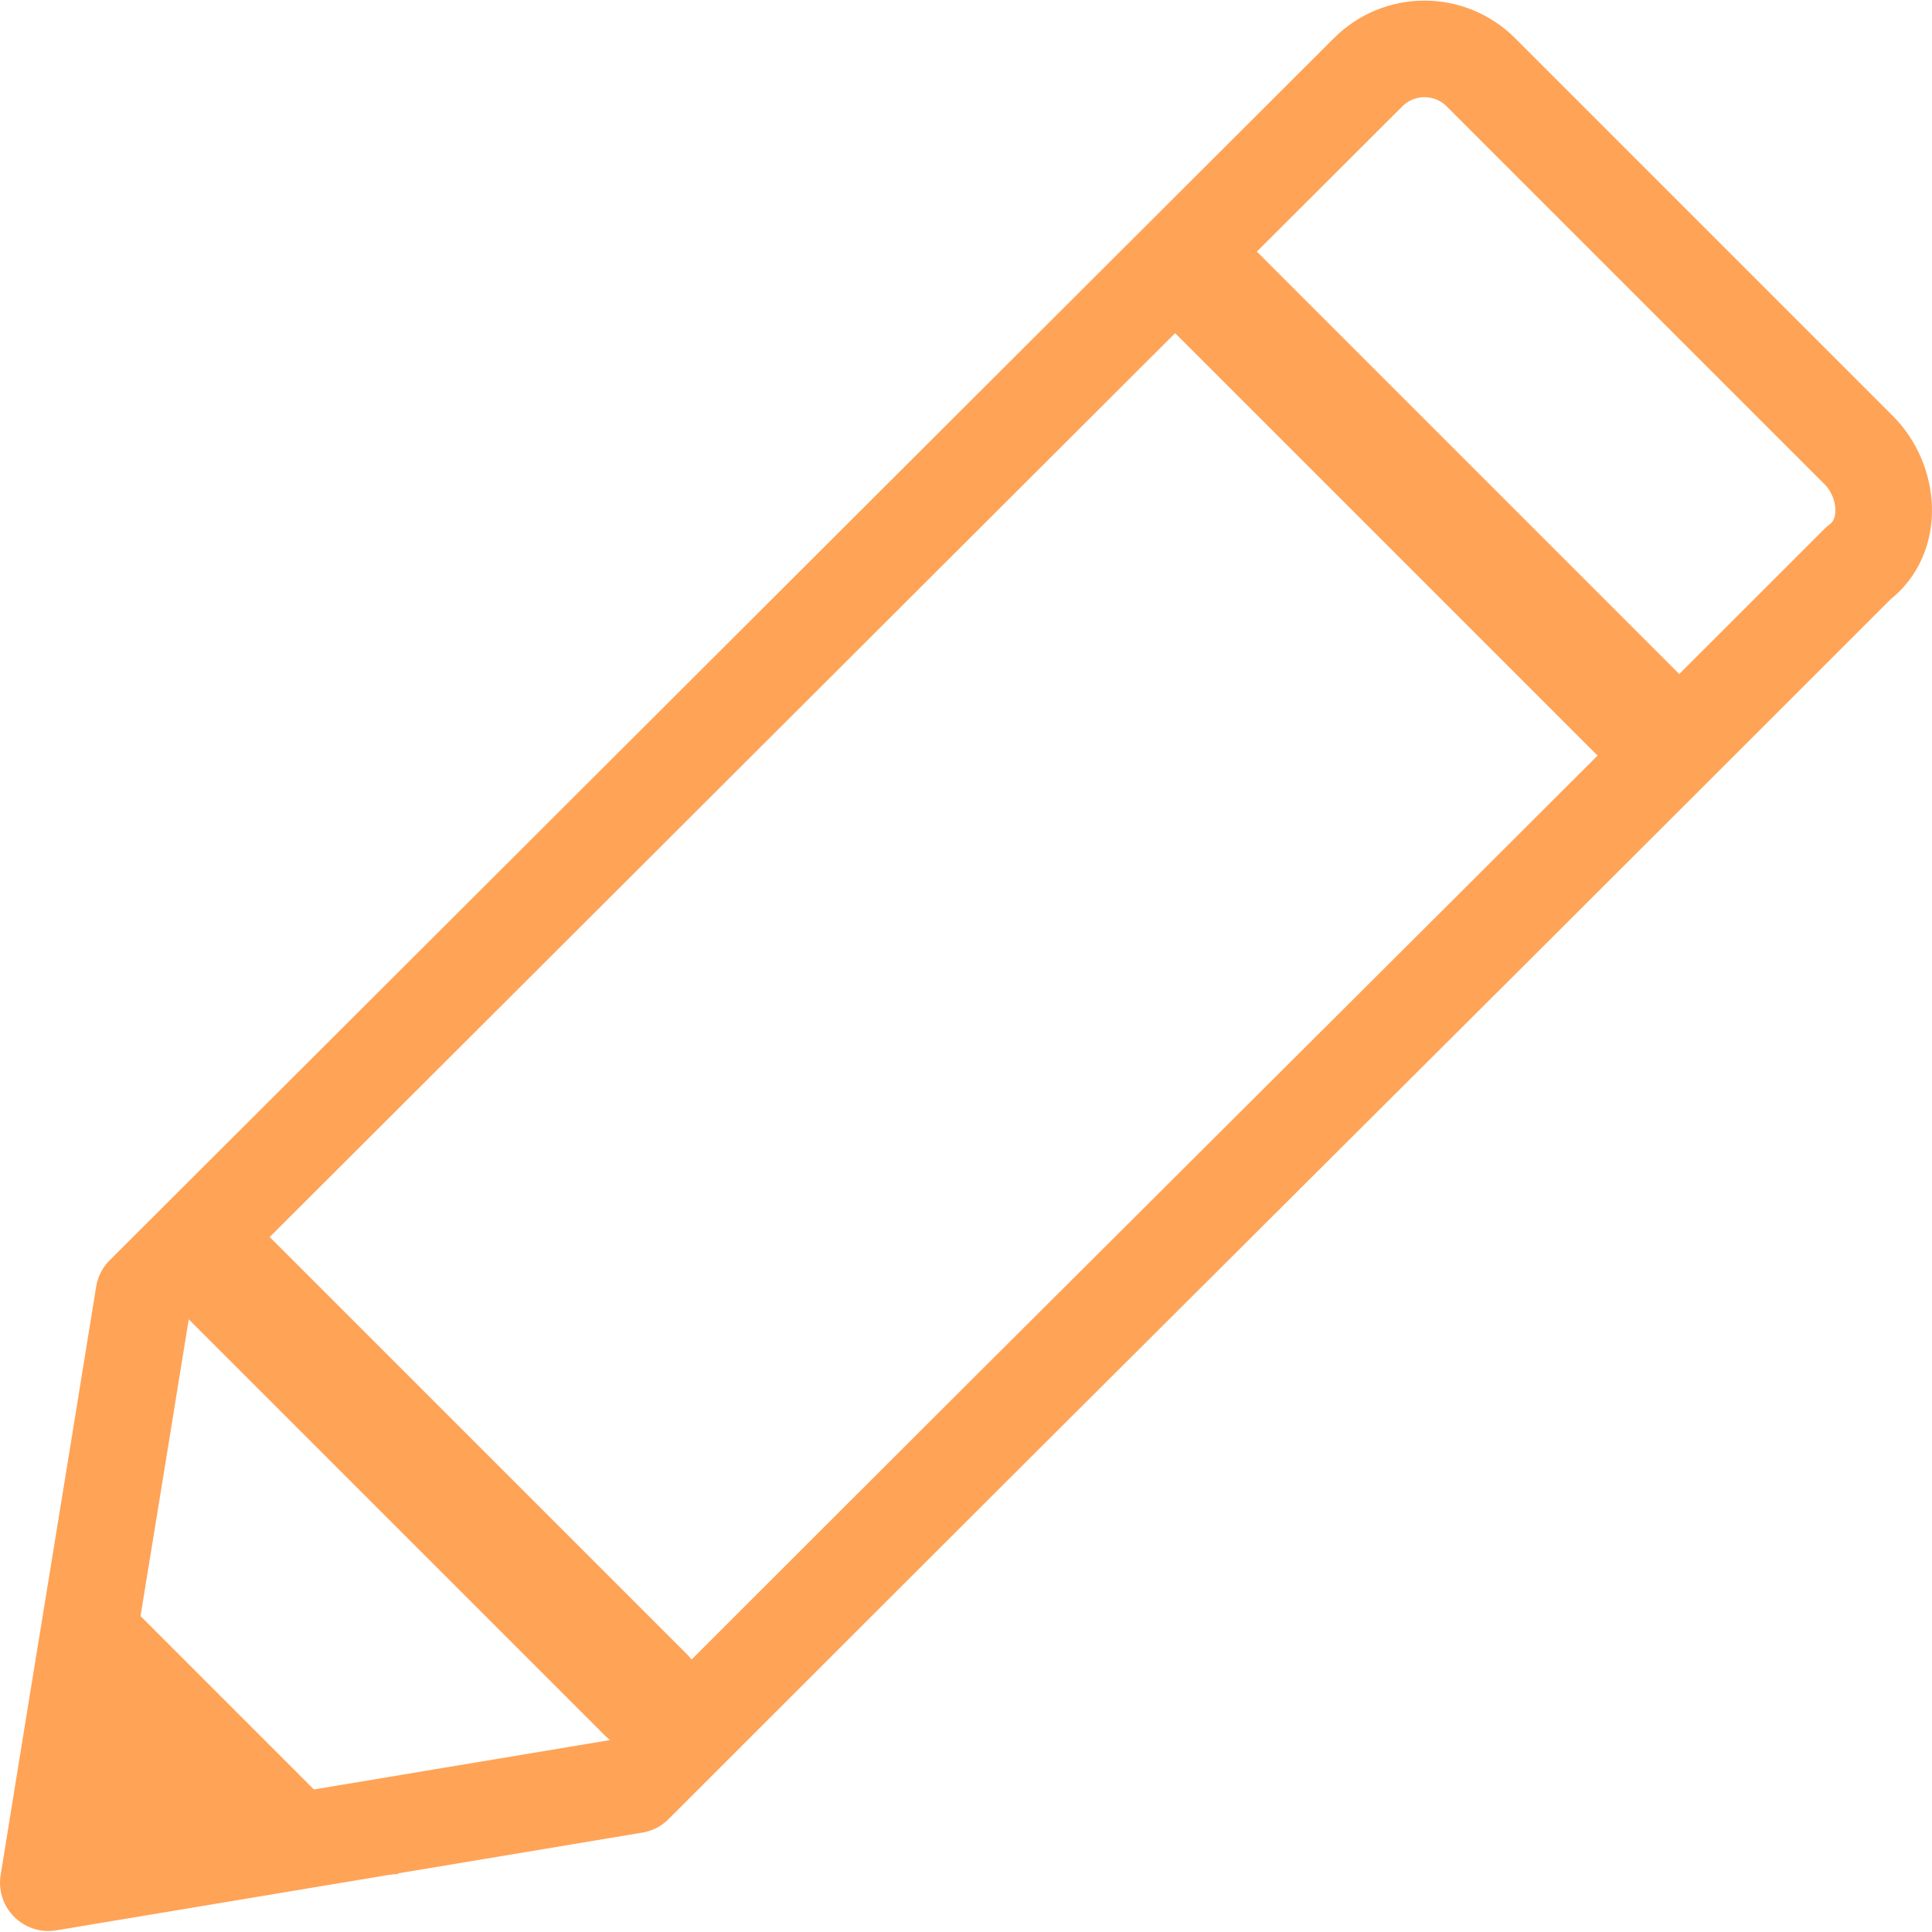
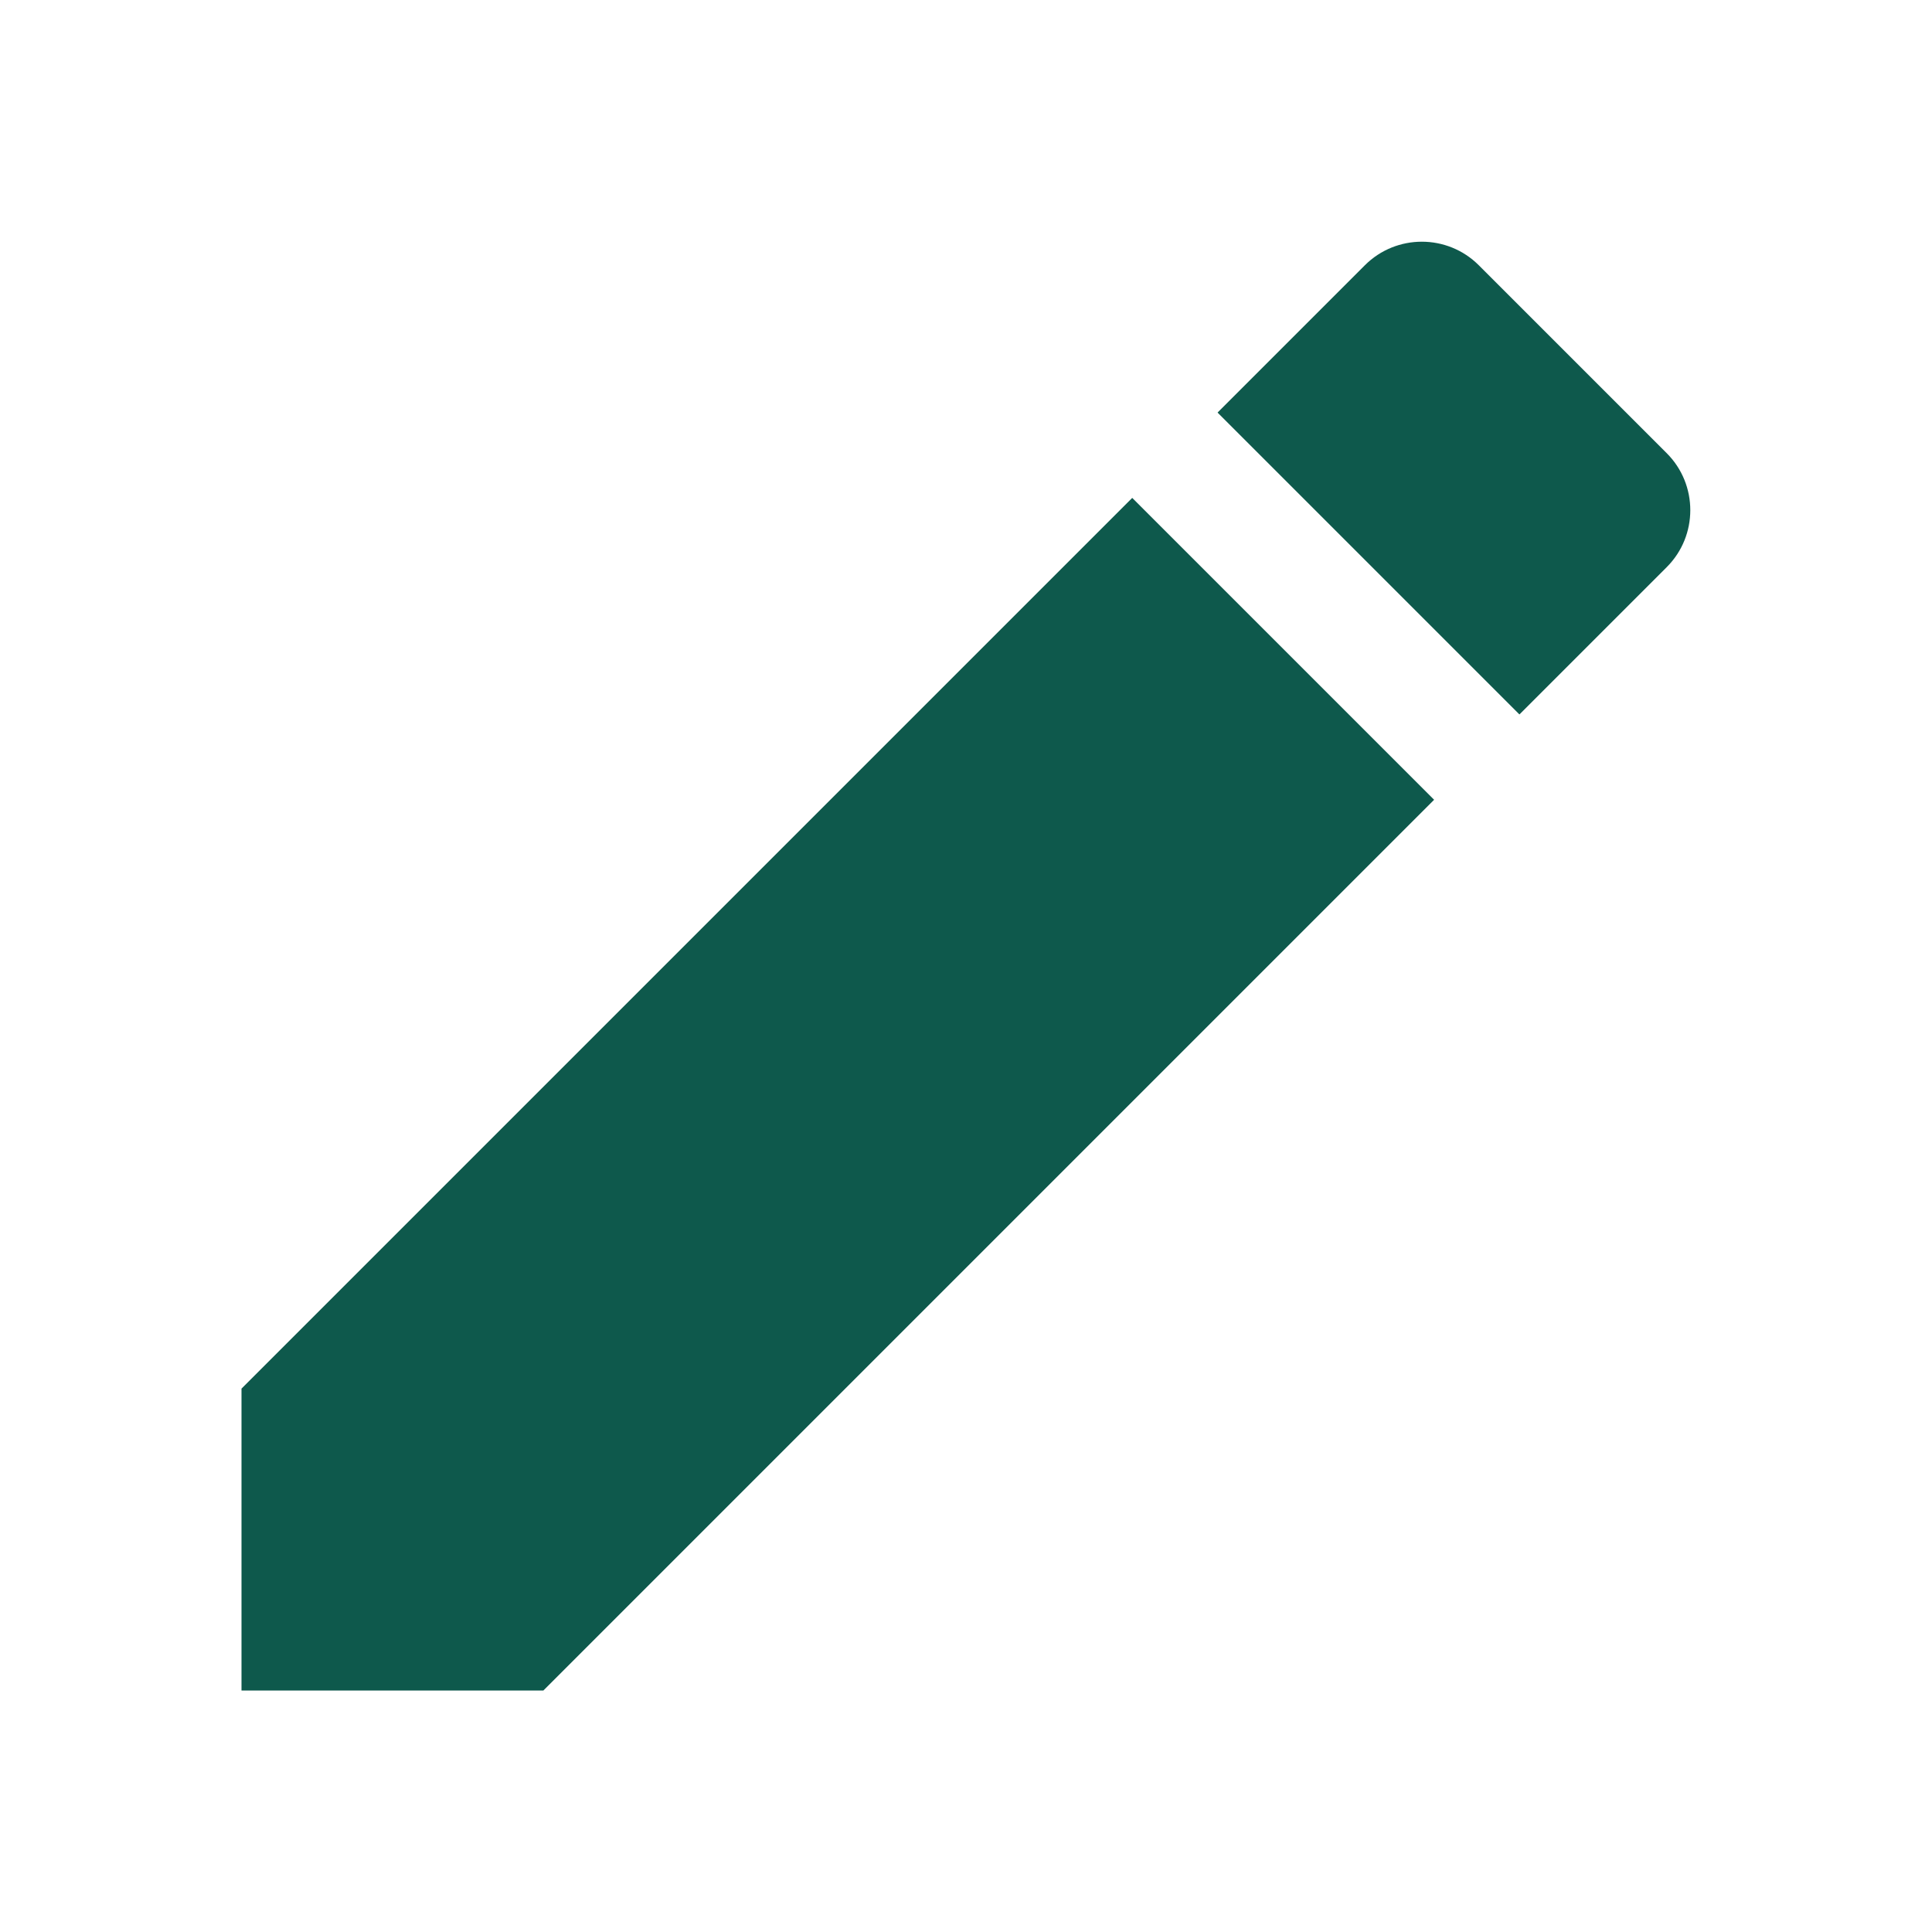
- <svg xmlns="http://www.w3.org/2000/svg" viewBox="0 0 185.208 185.208">
-   <g transform="translate(351.08 1104.892)">
-     <path d="M-172.905-1050.923c3.398-2.537 2.999-7.828 0-10.827l-36.204-36.205c-3-2.999-7.829-2.999-10.828 0l-58.717 58.615-58.638 58.536c-3.025 18.772-6.13 37.622-9.156 56.394l56.181-9.368c30.373-30.373 44.725-44.671 59.212-59.103 14.486-14.432 28.733-28.625 58.15-58.042z" opacity="1" fill="none" fill-opacity="1" fill-rule="nonzero" stroke="#ffa357" stroke-width="9.26" stroke-linecap="round" stroke-linejoin="round" stroke-miterlimit="6.2" stroke-dasharray="none" stroke-dashoffset="0" stroke-opacity="1" paint-order="normal" class="stroke-000000" />
-     <rect height="67.307" ry="5.082" transform="rotate(135)" width="11.067" x="-601.165" y="865.359" opacity="1" fill="#ffa357" fill-opacity="1" fill-rule="nonzero" stroke="none" stroke-width="9.26" stroke-linecap="round" stroke-linejoin="round" stroke-miterlimit="6.2" stroke-dasharray="none" stroke-dashoffset="0" stroke-opacity="1" paint-order="normal" class="fill-000000" />
-     <path d="m-312.874-925.234-32.299-32.298-1.275 33.122z" fill="#ffa357" stroke="none" stroke-width=".265px" stroke-linecap="butt" stroke-linejoin="miter" stroke-opacity="1" class="fill-000000" />
-     <rect height="67.307" ry="5.082" transform="rotate(135)" width="11.067" x="-467.454" y="865.783" opacity="1" fill="#ffa357" fill-opacity="1" fill-rule="nonzero" stroke="none" stroke-width="9.26" stroke-linecap="round" stroke-linejoin="round" stroke-miterlimit="6.2" stroke-dasharray="none" stroke-dashoffset="0" stroke-opacity="1" paint-order="normal" class="fill-000000" />
-   </g>
-   <g transform="translate(221.447 -535.307)">
-     <ellipse cx="-352.555" cy="-1716.312" rx="5.334" ry="5.342" opacity="1" fill="#ffa357" fill-opacity="1" fill-rule="nonzero" stroke="none" stroke-width="9.26" stroke-linecap="round" stroke-linejoin="round" stroke-miterlimit="4" stroke-dasharray="none" stroke-dashoffset="0" stroke-opacity="1" paint-order="normal" class="fill-000000" />
-     <path d="M-352.555-1698.49v37.859" fill="none" stroke="#ffa357" stroke-width="9.26" stroke-linecap="round" stroke-linejoin="round" stroke-miterlimit="4" stroke-dasharray="none" stroke-opacity="1" class="stroke-000000" />
-     <path d="M-436.722-1743.288a3.806 3.806 0 0 0-3.807 3.822v103.568a3.807 3.807 0 0 0 3.807 3.823h23.24v36.286l71.375-36.286h73.718a3.807 3.807 0 0 0 3.808-3.823v-103.568a3.807 3.807 0 0 0-3.808-3.822z" opacity="1" fill="none" fill-opacity="1" fill-rule="nonzero" stroke="#ffa357" stroke-width="9.26" stroke-linecap="round" stroke-linejoin="round" stroke-miterlimit="6.2" stroke-dasharray="none" stroke-dashoffset="0" stroke-opacity="1" paint-order="normal" class="stroke-000000" />
-   </g>
-   <path d="M-1849.964-304.31h41.123l69.633-108.803h65.031M-1674.177-413.113l-39.659-19.993M-1674.177-413.113l-39.659 19.993M-1674.177-304.31l-39.659-19.993M-1674.177-304.31l-39.659 19.993" transform="translate(800.598 -640.885)" fill="none" stroke="#ffa357" stroke-width="9.26" stroke-linecap="round" stroke-linejoin="round" stroke-miterlimit="4" stroke-dasharray="none" stroke-opacity="1" class="stroke-000000" />
-   <path d="M-1850.01-413.105h41.122l69.633 108.803h65.031" transform="translate(800.598 -640.885)" fill="none" stroke="#ffa357" stroke-width="9.26" stroke-linecap="round" stroke-linejoin="round" stroke-miterlimit="4" stroke-dasharray="none" stroke-opacity="1" class="stroke-000000" />
-   <path d="M-867.121-414.187h104.674a6.063 6.063 0 0 1 6.088 6.065v144.094a6.063 6.063 0 0 1-6.088 6.064h-104.674a6.063 6.063 0 0 1-6.088-6.064v-144.094a6.063 6.063 0 0 1 6.088-6.065z" transform="translate(-152.686 -1062.231)" opacity="1" fill="none" fill-opacity="1" fill-rule="nonzero" stroke="#ffa357" stroke-width="9.26" stroke-linecap="round" stroke-linejoin="round" stroke-miterlimit="6.2" stroke-dasharray="none" stroke-dashoffset="0" stroke-opacity="1" paint-order="normal" class="stroke-000000" />
-   <path d="M-872.764-428.604h116.317M-847.834-394.01v115.87M-814.784-394.01v115.87M-781.734-394.01v115.87M-831.685-433.911h34.16" transform="translate(-152.686 -1062.231)" fill="none" stroke="#ffa357" stroke-width="9.26" stroke-linecap="round" stroke-linejoin="round" stroke-miterlimit="4" stroke-dasharray="none" stroke-opacity="1" class="stroke-000000" />
-   <path d="M-508.094-666.261v50.635c0 1.263-.843 2.28-1.89 2.28h-172.174c-1.047 0-1.89-1.017-1.89-2.28v-50.635" transform="translate(-1598.046 -706.143)" opacity="1" fill="none" fill-opacity="1" fill-rule="nonzero" stroke="#ffa357" stroke-width="9.26" stroke-linecap="round" stroke-linejoin="round" stroke-miterlimit="6.2" stroke-dasharray="none" stroke-dashoffset="0" stroke-opacity="1" paint-order="normal" class="stroke-000000" />
-   <path d="M-155.801-47.138v-150.835M-155.801-197.973l-43.482 44.424M-155.801-197.973l43.481 44.424" transform="matrix(1 0 0 -1 -2038.315 -1543.921)" fill="none" stroke="#ffa357" stroke-width="9.26" stroke-linecap="round" stroke-linejoin="round" stroke-miterlimit="4" stroke-dasharray="none" stroke-opacity="1" class="stroke-000000" />
-   <path d="M-190.138-620.904v-175.781M-154.995-620.804h-70.287M-154.995-796.785h-70.286" transform="translate(-1608.223 -699.374)" fill="none" stroke="#ffa357" stroke-width="9.26" stroke-linecap="round" stroke-linejoin="round" stroke-miterlimit="4" stroke-dasharray="none" stroke-opacity="1" class="stroke-000000" />
-   <path d="M-1004.936-1676.12h175.823M-1004.936-1735.305h175.823M-1004.936-1616.934h175.823" transform="translate(394.573 -528.726)" fill="none" stroke="#ffa357" stroke-width="9.26" stroke-linecap="round" stroke-linejoin="round" stroke-miterlimit="4" stroke-dasharray="none" stroke-opacity="1" class="stroke-000000" />
-   <g stroke-width=".7">
-     <path d="M-127.05-111.185v84.94h-97.204v-120.686 0h59.76" transform="matrix(1.40223 0 0 1.45557 910.18 -1653.36)" opacity="1" fill="none" fill-opacity="1" fill-rule="nonzero" stroke="#ffa357" stroke-width="6.482" stroke-linecap="round" stroke-linejoin="round" stroke-miterlimit="6.2" stroke-dasharray="none" stroke-dashoffset="0" stroke-opacity="1" paint-order="normal" class="stroke-000000" />
-     <path d="M-128.344-109.95h-36.15c-.717 0-1.294-.55-1.294-1.235v-34.51c0-.685.577-1.236 1.294-1.236l37.444 35.746c0 .684-.577 1.235-1.294 1.235z" transform="matrix(1.40223 0 0 1.45557 910.18 -1653.36)" opacity="1" fill="none" fill-opacity="1" fill-rule="nonzero" stroke="#ffa357" stroke-width="6.482" stroke-linecap="round" stroke-linejoin="round" stroke-miterlimit="4" stroke-dasharray="none" stroke-dashoffset="0" stroke-opacity="1" paint-order="normal" class="stroke-000000" />
-   </g>
-   <g stroke-width=".715">
-     <g stroke-width=".872">
-       <path d="M1064.034-145.824v108.35h-118.37v-153.947 0h72.773" transform="matrix(1.15126 0 0 1.14297 -1679.299 -1277.358)" opacity="1" fill="none" fill-opacity="1" fill-rule="nonzero" stroke="#ffa357" stroke-width="8.073" stroke-linecap="round" stroke-linejoin="round" stroke-miterlimit="6.2" stroke-dasharray="none" stroke-dashoffset="0" stroke-opacity="1" paint-order="normal" class="stroke-000000" />
-       <path d="M1062.458-144.248h-44.021a1.572 1.572 0 0 1-1.576-1.576v-44.021c0-.873.703-1.576 1.576-1.576l45.597 45.597c0 .873-.703 1.576-1.576 1.576z" transform="matrix(1.15126 0 0 1.14297 -1679.299 -1277.358)" opacity="1" fill="none" fill-opacity="1" fill-rule="nonzero" stroke="#ffa357" stroke-width="8.073" stroke-linecap="round" stroke-linejoin="round" stroke-miterlimit="4" stroke-dasharray="none" stroke-dashoffset="0" stroke-opacity="1" paint-order="normal" class="stroke-000000" />
-     </g>
-     <path d="M-203.727-65.836h56.15M-203.727-86.588h56.15M-203.727-45.084h56.15" transform="matrix(1.40338 0 0 1.39531 -274.77 -1289.345)" fill="none" stroke="#ffa357" stroke-width="6.618" stroke-linecap="round" stroke-linejoin="round" stroke-miterlimit="4" stroke-dasharray="none" stroke-opacity="1" class="stroke-000000" />
-   </g>
-   <path d="M-1479.304-1348.614h131.96l43.988 43.987v131.961h-175.948v-175.948z" transform="translate(848.772 -518.755)" opacity="1" fill="none" fill-opacity="1" fill-rule="nonzero" stroke="#ffa357" stroke-width="9.26" stroke-linecap="butt" stroke-linejoin="round" stroke-miterlimit="4" stroke-dasharray="none" stroke-dashoffset="0" stroke-opacity="1" paint-order="normal" class="stroke-000000" />
-   <path d="M-1427.669-1348.614h72.677v47.425h-72.677z" transform="translate(848.772 -518.755)" opacity="1" fill="none" fill-opacity="1" fill-rule="nonzero" stroke="#ffa357" stroke-width="9.26" stroke-linecap="butt" stroke-linejoin="round" stroke-miterlimit="4" stroke-dasharray="none" stroke-dashoffset="0" stroke-opacity="1" paint-order="normal" class="stroke-000000" />
-   <path d="M-1377.394-1332.878v15.496" transform="translate(848.772 -518.755)" fill="none" stroke="#ffa357" stroke-width="9.26" stroke-linecap="round" stroke-linejoin="round" stroke-miterlimit="4" stroke-dasharray="none" stroke-opacity="1" class="stroke-000000" />
-   <g stroke-width=".868">
-     <path d="M-3414.003 67.181h98.601v61.57h-98.601z" transform="matrix(1.15223 0 0 1.15223 3334.345 -1839.771)" opacity="1" fill="none" fill-opacity="1" fill-rule="nonzero" stroke="#ffa357" stroke-width="8.037" stroke-linecap="butt" stroke-linejoin="round" stroke-miterlimit="4" stroke-dasharray="none" stroke-dashoffset="0" stroke-opacity="1" paint-order="normal" class="stroke-000000" />
-     <g stroke-width=".868">
-       <path d="M-3332.235 86.816h-64.935M-3332.235 109.116h-64.935" transform="matrix(1.15223 0 0 1.15223 3334.345 -1839.771)" fill="none" stroke="#ffa357" stroke-width="8.037" stroke-linecap="round" stroke-linejoin="round" stroke-miterlimit="4" stroke-dasharray="none" stroke-opacity="1" class="stroke-000000" />
-     </g>
-   </g>
-   <path d="M-270.94-413.34v22.494m-104.458 0v-62.72h64.22" transform="translate(1470.528 -1839.253)" opacity="1" fill="none" fill-opacity="1" fill-rule="nonzero" stroke="#ffa357" stroke-width="9.26" stroke-linecap="butt" stroke-linejoin="round" stroke-miterlimit="6.2" stroke-dasharray="none" stroke-dashoffset="0" stroke-opacity="1" paint-order="normal" class="stroke-000000" />
-   <path d="M-272.332-411.949h-38.847c-.77 0-1.39-.62-1.39-1.39v-38.837c0-.77.62-1.39 1.39-1.39l40.238 40.227c0 .77-.62 1.39-1.39 1.39z" transform="translate(1470.528 -1839.253)" opacity="1" fill="none" fill-opacity="1" fill-rule="nonzero" stroke="#ffa357" stroke-width="9.26" stroke-linecap="round" stroke-linejoin="round" stroke-miterlimit="4" stroke-dasharray="none" stroke-dashoffset="0" stroke-opacity="1" paint-order="normal" class="stroke-000000" />
-   <path d="M-263.93-373.522h12.753" transform="translate(1470.528 -1839.253)" fill="none" stroke="#ffa357" stroke-width="9.26" stroke-linecap="round" stroke-linejoin="round" stroke-miterlimit="4" stroke-dasharray="none" stroke-opacity="1" class="stroke-000000" />
-   <path d="M-374.822-325.246h-36.322v-64.504h175.948v64.504h-33.492" transform="translate(1470.528 -1839.253)" opacity="1" fill="none" fill-opacity="1" fill-rule="nonzero" stroke="#ffa357" stroke-width="9.26" stroke-linecap="butt" stroke-linejoin="round" stroke-miterlimit="4" stroke-dasharray="none" stroke-dashoffset="0" stroke-opacity="1" paint-order="normal" class="stroke-000000" />
-   <path d="M-181.739-68.86h60.34M-181.739-50.007h60.34" transform="translate(1298.927 -2087.982)" fill="none" stroke="#ffa357" stroke-width="9.26" stroke-linecap="round" stroke-linejoin="round" stroke-miterlimit="4" stroke-dasharray="none" stroke-opacity="1" class="stroke-000000" />
-   <path d="M-204.636-89.977h106.135v61.087h-106.135z" transform="translate(1298.927 -2087.982)" opacity="1" fill="none" fill-opacity="1" fill-rule="nonzero" stroke="#ffa357" stroke-width="9.26" stroke-linecap="butt" stroke-linejoin="round" stroke-miterlimit="4" stroke-dasharray="none" stroke-dashoffset="0" stroke-opacity="1" paint-order="normal" class="stroke-000000" />
-   <path d="m-1479.199 143.768 175.855-175.855M-1479.199-32.087l175.855 175.855" transform="translate(-407.09 -705.006)" fill="none" stroke="#ffa357" stroke-width="9.26" stroke-linecap="round" stroke-linejoin="round" stroke-miterlimit="4" stroke-dasharray="none" stroke-opacity="1" class="stroke-000000" />
-   <g transform="translate(482.298 -865.099)">
-     <ellipse cx="-344.666" cy="-2283.139" rx="57.372" ry="56.435" transform="rotate(-45.005)" opacity="1" fill="none" fill-opacity="1" fill-rule="nonzero" stroke="#ffa357" stroke-width="9.26" stroke-linecap="round" stroke-linejoin="round" stroke-miterlimit="4" stroke-dasharray="none" stroke-dashoffset="0" stroke-opacity="1" paint-order="normal" class="stroke-000000" />
-     <path d="m-1738.941-1251.822-79.106-79.12" fill="none" stroke="#ffa357" stroke-width="9.26" stroke-linecap="round" stroke-linejoin="round" stroke-miterlimit="4" stroke-dasharray="none" stroke-opacity="1" class="stroke-000000" />
-   </g>
-   <path d="M-925.982-1197.013h-35.149v-18.315 0h35.149z" transform="translate(1230.336 -652.04)" opacity="1" fill="none" fill-opacity="1" fill-rule="nonzero" stroke="#ffa357" stroke-width="9.26" stroke-linecap="round" stroke-linejoin="round" stroke-miterlimit="6.2" stroke-dasharray="none" stroke-dashoffset="0" stroke-opacity="1" paint-order="normal" class="stroke-000000" />
-   <path d="M-80.133-22.106h-142.87v-157.632 0h142.87z" transform="translate(438.348 -1669.315)" opacity="1" fill="none" fill-opacity="1" fill-rule="nonzero" stroke="#ffa357" stroke-width="9.26" stroke-linecap="round" stroke-linejoin="round" stroke-miterlimit="6.2" stroke-dasharray="none" stroke-dashoffset="0" stroke-opacity="1" paint-order="normal" class="stroke-000000" />
-   <path d="M-106.552-167.136h-90.033v-6.89 0h90.033z" transform="translate(438.348 -1669.315)" opacity="1" fill="none" fill-opacity="1" fill-rule="nonzero" stroke="#ffa357" stroke-width="9.26" stroke-linecap="round" stroke-linejoin="round" stroke-miterlimit="6.2" stroke-dasharray="none" stroke-dashoffset="0" stroke-opacity="1" paint-order="normal" class="stroke-000000" />
-   <g stroke-width=".859">
-     <path d="M-3788.422-212.559h68.377M-3788.422-237.183h68.377M-3788.422-187.934h68.377M-3788.991-163.31h68.377" transform="matrix(1.16492 0 0 1.16273 4660.502 -1532.594)" fill="none" stroke="#ffa357" stroke-width="7.957" stroke-linecap="round" stroke-linejoin="round" stroke-miterlimit="4" stroke-dasharray="none" stroke-opacity="1" class="stroke-000000" />
-   </g>
-   <g transform="translate(-1540.737 -705.196)">
-     <ellipse cx="704.225" cy="-258.695" rx="23.977" ry="23.822" transform="matrix(.5075 -.86165 .8703 .49253 0 0)" opacity="1" fill="none" fill-opacity="1" fill-rule="nonzero" stroke="#ffa357" stroke-width="9.261" stroke-linecap="round" stroke-linejoin="round" stroke-miterlimit="4" stroke-dasharray="none" stroke-dashoffset="0" stroke-opacity="1" paint-order="normal" class="stroke-000000" />
-     <path d="m185.263-702.973-32.843-18.586" fill="none" stroke="#ffa357" stroke-width="9.26" stroke-linecap="round" stroke-linejoin="round" stroke-miterlimit="4" stroke-dasharray="none" stroke-opacity="1" class="stroke-000000" />
-     <ellipse cx="-519.544" cy="454.936" rx="23.977" ry="23.822" transform="matrix(.5075 .86165 .8703 -.49253 0 0)" opacity="1" fill="none" fill-opacity="1" fill-rule="nonzero" stroke="#ffa357" stroke-width="9.261" stroke-linecap="round" stroke-linejoin="round" stroke-miterlimit="4" stroke-dasharray="none" stroke-dashoffset="0" stroke-opacity="1" paint-order="normal" class="stroke-000000" />
-     <path d="m185.263-702.973-32.843 18.587M185.27-702.97l98.805-29.777M185.27-702.97l98.805 29.778" fill="none" stroke="#ffa357" stroke-width="9.26" stroke-linecap="round" stroke-linejoin="round" stroke-miterlimit="4" stroke-dasharray="none" stroke-opacity="1" class="stroke-000000" />
-   </g>
-   <g transform="matrix(1.5227 0 0 1.52124 316.385 -1420.395)" stroke-width=".657">
-     <path d="M-5468.298 2139.315v-72.696M-5468.298 2503.45v-246.957" transform="matrix(.26458 0 0 .26458 -244.173 -97.607)" fill="none" stroke="#ffa357" stroke-width="22.997" stroke-linecap="round" stroke-linejoin="round" stroke-miterlimit="4" stroke-dasharray="none" stroke-opacity="1" class="stroke-000000" />
-     <circle cx="-1690.993" cy="483.921" r="15.502" opacity="1" fill="none" fill-opacity="1" fill-rule="nonzero" stroke="#ffa357" stroke-width="6.085" stroke-linecap="round" stroke-linejoin="bevel" stroke-miterlimit="4" stroke-dasharray="none" stroke-dashoffset="0" stroke-opacity="1" paint-order="normal" class="stroke-000000" />
-   </g>
-   <g transform="matrix(1.5227 0 0 1.52124 318.893 -1420.395)" stroke-width=".657">
-     <path d="M-5314.755 2305.239v-238.62M-5314.755 2503.45v-81.033" transform="matrix(.26458 0 0 .26458 -244.173 -97.607)" fill="none" stroke="#ffa357" stroke-width="22.997" stroke-linecap="round" stroke-linejoin="round" stroke-miterlimit="4" stroke-dasharray="none" stroke-opacity="1" class="stroke-000000" />
-     <circle cx="-1650.368" cy="527.822" r="15.502" opacity="1" fill="none" fill-opacity="1" fill-rule="nonzero" stroke="#ffa357" stroke-width="6.085" stroke-linecap="round" stroke-linejoin="bevel" stroke-miterlimit="4" stroke-dasharray="none" stroke-dashoffset="0" stroke-opacity="1" paint-order="normal" class="stroke-000000" />
-   </g>
-   <g transform="matrix(1.5227 0 0 1.52124 274.192 -1418.768)" stroke-width=".657">
-     <path d="M-5044.034 2186.723v-124.144M-5044.034 2499.41V2303.9" transform="matrix(.26458 0 0 .26458 -244.173 -97.607)" fill="none" stroke="#ffa357" stroke-width="22.997" stroke-linecap="round" stroke-linejoin="round" stroke-miterlimit="4" stroke-dasharray="none" stroke-opacity="1" class="stroke-000000" />
-     <circle cx="-1578.74" cy="496.465" r="15.502" opacity="1" fill="none" fill-opacity="1" fill-rule="nonzero" stroke="#ffa357" stroke-width="6.085" stroke-linecap="round" stroke-linejoin="bevel" stroke-miterlimit="4" stroke-dasharray="none" stroke-dashoffset="0" stroke-opacity="1" paint-order="normal" class="stroke-000000" />
-   </g>
-   <path d="M-2262.117-1850.649h116.03v175.953h-116.03z" transform="translate(15.946 -16.722)" opacity="1" fill="none" fill-opacity="1" fill-rule="nonzero" stroke="#ffa357" stroke-width="9.26" stroke-linecap="round" stroke-linejoin="round" stroke-miterlimit="6.2" stroke-dasharray="none" stroke-dashoffset="0" stroke-opacity="1" paint-order="normal" class="stroke-000000" />
-   <path d="M-2212.108-1762.673h132.042M-2080.066-1762.673l-38.89 38.051M-2080.066-1762.673l-38.89-38.051" transform="translate(15.946 -16.722)" fill="none" stroke="#ffa357" stroke-width="9.26" stroke-linecap="round" stroke-linejoin="round" stroke-miterlimit="4" stroke-dasharray="none" stroke-opacity="1" class="stroke-000000" />
-   <path d="M-1895.171-1873.834h116.03v175.953h-116.03z" transform="translate(28.646 6.463)" opacity="1" fill="none" fill-opacity="1" fill-rule="nonzero" stroke="#ffa357" stroke-width="9.26" stroke-linecap="round" stroke-linejoin="round" stroke-miterlimit="6.2" stroke-dasharray="none" stroke-dashoffset="0" stroke-opacity="1" paint-order="normal" class="stroke-000000" />
-   <path d="M-1713.12-1785.858h-132.043M-1845.162-1785.858l38.889 38.051M-1845.162-1785.858l38.889-38.051" transform="translate(28.646 6.463)" fill="none" stroke="#ffa357" stroke-width="9.26" stroke-linecap="round" stroke-linejoin="round" stroke-miterlimit="4" stroke-dasharray="none" stroke-opacity="1" class="stroke-000000" />
-   <path d="M-822.946-666.604v50.635c0 1.263-.843 2.28-1.89 2.28H-997.01c-1.047 0-1.89-1.017-1.89-2.28v-50.635" transform="translate(-1649.078 -705.8)" opacity="1" fill="none" fill-opacity="1" fill-rule="nonzero" stroke="#ffa357" stroke-width="9.26" stroke-linecap="round" stroke-linejoin="round" stroke-miterlimit="6.2" stroke-dasharray="none" stroke-dashoffset="0" stroke-opacity="1" paint-order="normal" class="stroke-000000" />
-   <path d="M-155.801-47.138v-150.835M-155.801-197.973l-43.482 44.424M-155.801-197.973l43.481 44.424" transform="translate(-2404.2 -1298.81)" fill="none" stroke="#ffa357" stroke-width="9.26" stroke-linecap="round" stroke-linejoin="round" stroke-miterlimit="4" stroke-dasharray="none" stroke-opacity="1" class="stroke-000000" />
-   <path d="M292.199-1203.883H467.98" transform="translate(244.173 202.685)" fill="none" stroke="#ffa357" stroke-width="9.26" stroke-linecap="round" stroke-linejoin="round" stroke-miterlimit="4" stroke-dasharray="none" stroke-opacity="1" class="stroke-000000" />
-   <path d="M-239.46-110.08h175.783M-151.568-197.971V-22.19" transform="translate(396.573 -910.682)" fill="none" stroke="#ffa357" stroke-width="9.26" stroke-linecap="round" stroke-linejoin="round" stroke-miterlimit="4" stroke-dasharray="none" stroke-opacity="1" class="stroke-000000" />
-   <g transform="translate(-156.902 -990.181)">
-     <ellipse cx="-840.6" cy="-2602.197" rx="57.372" ry="56.435" transform="rotate(-45.005)" opacity="1" fill="none" fill-opacity="1" fill-rule="nonzero" stroke="#ffa357" stroke-width="9.26" stroke-linecap="round" stroke-linejoin="round" stroke-miterlimit="4" stroke-dasharray="none" stroke-dashoffset="0" stroke-opacity="1" paint-order="normal" class="stroke-000000" />
-     <path d="m-2315.174-1126.74-79.106-79.12M-2472.248-1245.753h76.1M-2434.198-1283.803v76.1" fill="none" stroke="#ffa357" stroke-width="9.26" stroke-linecap="round" stroke-linejoin="round" stroke-miterlimit="4" stroke-dasharray="none" stroke-opacity="1" class="stroke-000000" />
-   </g>
-   <g transform="translate(307.534 -899.31)">
-     <ellipse cx="-566.176" cy="-2456.273" rx="57.372" ry="56.435" transform="rotate(-45.005)" opacity="1" fill="none" fill-opacity="1" fill-rule="nonzero" stroke="#ffa357" stroke-width="9.26" stroke-linecap="round" stroke-linejoin="round" stroke-miterlimit="4" stroke-dasharray="none" stroke-dashoffset="0" stroke-opacity="1" paint-order="normal" class="stroke-000000" />
-     <path d="m-2017.97-1217.612-79.106-79.12M-2175.044-1336.625h76.099" fill="none" stroke="#ffa357" stroke-width="9.26" stroke-linecap="round" stroke-linejoin="round" stroke-miterlimit="4" stroke-dasharray="none" stroke-opacity="1" class="stroke-000000" />
-   </g>
-   <g transform="translate(236.723 -619.44)">
-     <text style="line-height:3.35" x="-2507.133" xml:space="preserve" y="-1592.797" font-style="normal" font-weight="400" font-size="64.968px" font-family="sans-serif" letter-spacing="0" word-spacing="0" fill="#ffa357" fill-opacity="1" stroke="none" stroke-width=".265" class="fill-000000" />
-     <ellipse cx="-598.089" cy="-2883.944" rx="57.372" ry="56.435" transform="rotate(-45.005)" opacity="1" fill="none" fill-opacity="1" fill-rule="nonzero" stroke="#ffa357" stroke-width="9.26" stroke-linecap="round" stroke-linejoin="round" stroke-miterlimit="4" stroke-dasharray="none" stroke-dashoffset="0" stroke-opacity="1" paint-order="normal" class="stroke-000000" />
-     <path d="m-2342.916-1497.48-79.105-79.121" fill="none" stroke="#ffa357" stroke-width="9.26" stroke-linecap="round" stroke-linejoin="round" stroke-miterlimit="4" stroke-dasharray="none" stroke-opacity="1" class="stroke-000000" />
-   </g>
-   <path d="M228.714-496.777h153.947v153.947H228.714z" transform="translate(-2876.688 -218.362)" opacity="1" fill="none" fill-opacity="1" fill-rule="nonzero" stroke="#ffa357" stroke-width="9.26" stroke-linecap="round" stroke-linejoin="round" stroke-miterlimit="6.2" stroke-dasharray="none" stroke-dashoffset="0" stroke-opacity="1" paint-order="normal" class="stroke-000000" />
-   <path d="M250.714-496.777v-22 0h153.948v153.947H382.66" transform="translate(-2876.688 -218.362)" opacity="1" fill="none" fill-opacity="1" fill-rule="nonzero" stroke="#ffa357" stroke-width="9.26" stroke-linecap="round" stroke-linejoin="round" stroke-miterlimit="6.2" stroke-dasharray="none" stroke-dashoffset="0" stroke-opacity="1" paint-order="normal" class="stroke-000000" />
-   <path d="M392.743-12.28h-71.21c-61.035 0-61.035-93.207 5.201-93.207H452.286M452.285-105.487l-38.889 38.051M452.285-105.487l-38.889-38.051" transform="translate(-68.211 -1330.237)" fill="none" stroke="#ffa357" stroke-width="9.26" stroke-linecap="round" stroke-linejoin="round" stroke-miterlimit="4" stroke-dasharray="none" stroke-opacity="1" class="stroke-000000" />
-   <path d="M-460.409-314.904h71.21c61.035 0 61.035-93.208-5.202-93.208h-125.551M-519.952-408.112l38.89 38.051M-519.952-408.112l38.89-38.05" transform="translate(300.927 -1027.612)" fill="none" stroke="#ffa357" stroke-width="9.26" stroke-linecap="round" stroke-linejoin="round" stroke-miterlimit="4" stroke-dasharray="none" stroke-opacity="1" class="stroke-000000" />
-   <path d="M184.027-110.906 88.823-22.978M184.027-110.906l-95.204-87.929" transform="translate(-1564.477 -874.12)" fill="none" stroke="#ffa357" stroke-width="9.26" stroke-linecap="round" stroke-linejoin="round" stroke-miterlimit="4" stroke-dasharray="none" stroke-opacity="1" class="stroke-000000" />
-   <path d="m-179.326-367.222 95.203 87.928M-179.326-367.222l95.203-87.929" transform="translate(-2428.276 -633.976)" fill="none" stroke="#ffa357" stroke-width="9.26" stroke-linecap="round" stroke-linejoin="round" stroke-miterlimit="4" stroke-dasharray="none" stroke-opacity="1" class="stroke-000000" />
-   <g stroke-width=".975">
-     <path d="m-158.467 96.672 38.89 38.05M-158.467 96.672l38.89-38.052" transform="matrix(1.02602 0 0 1.02564 -58.754 -1147.647)" fill="none" stroke="#ffa357" stroke-width="9.027" stroke-linecap="round" stroke-linejoin="round" stroke-miterlimit="4" stroke-dasharray="none" stroke-opacity="1" class="stroke-000000" />
-   </g>
-   <path d="M-629.803-110.386c0 27.68 16.681 52.636 42.264 63.229 25.583 10.593 55.03 4.738 74.611-14.836 19.58-19.573 25.438-49.01 14.841-74.583-10.597-25.574-35.13-42.246-62.82-42.246l-68.843.003" transform="translate(408.411 -869.673)" fill="none" stroke="#ffa357" stroke-width="9.26" stroke-linecap="butt" stroke-linejoin="miter" stroke-miterlimit="4" stroke-dasharray="none" stroke-opacity="1" class="stroke-000000" />
-   <path d="M-1514.972-863.954h-175.95l90.042-75.866zm-106.819 100.073h-46.532v-100.073h129.179v100.073h-46.533m-36.114-.118v-48.059 0h36.115v48.06" transform="translate(244.173 202.685)" opacity="1" fill="none" fill-opacity="1" fill-rule="nonzero" stroke="#ffa357" stroke-width="9.26" stroke-linecap="round" stroke-linejoin="round" stroke-miterlimit="4" stroke-dasharray="none" stroke-dashoffset="0" stroke-opacity="1" paint-order="normal" class="stroke-000000" />
-   <g stroke-width=".975">
-     <path d="m-158.467 96.672 38.89 38.05M-158.467 96.672l38.89-38.052" transform="matrix(-1.02602 0 0 1.02564 -683.137 -1181.514)" fill="none" stroke="#ffa357" stroke-width="9.027" stroke-linecap="round" stroke-linejoin="round" stroke-miterlimit="4" stroke-dasharray="none" stroke-opacity="1" class="stroke-000000" />
-   </g>
-   <path d="M-740.528-110.386c0 27.68-16.68 52.636-42.263 63.229-25.584 10.593-55.03 4.738-74.611-14.836-19.58-19.573-25.438-49.01-14.841-74.583 10.596-25.574 35.13-42.246 62.82-42.246l68.842.003" transform="translate(220.028 -903.54)" fill="none" stroke="#ffa357" stroke-width="9.26" stroke-linecap="butt" stroke-linejoin="miter" stroke-miterlimit="4" stroke-dasharray="none" stroke-opacity="1" class="stroke-000000" />
-   <g transform="translate(3.226 -934.832)">
-     <circle cx="-690.901" cy="-1105.169" r="87.974" transform="rotate(45)" opacity="1" fill="none" fill-opacity="1" fill-rule="nonzero" stroke="#ffa357" stroke-width="9.26" stroke-linecap="round" stroke-linejoin="round" stroke-miterlimit="4" stroke-dasharray="none" stroke-dashoffset="0" stroke-opacity="1" paint-order="normal" class="stroke-000000" />
-     <circle cx="-690.901" cy="-1105.169" r="59.536" transform="rotate(45)" opacity="1" fill="none" fill-opacity="1" fill-rule="nonzero" stroke="#ffa357" stroke-width="9.26" stroke-linecap="round" stroke-linejoin="round" stroke-miterlimit="4" stroke-dasharray="none" stroke-dashoffset="0" stroke-opacity="1" paint-order="normal" class="stroke-000000" />
-     <path d="m335.03-1227.915 20.05 20.05M230.783-1332.162l20.05 20.05M250.833-1227.915l-20.05 20.05M355.08-1332.162l-20.05 20.05" fill="none" stroke="#ffa357" stroke-width="9.26" stroke-linecap="round" stroke-linejoin="round" stroke-miterlimit="4" stroke-dasharray="none" stroke-opacity="1" class="stroke-000000" />
-   </g>
-   <g transform="translate(-47.294 -955.833)">
-     <ellipse cx="452.398" cy="693.554" rx="31.199" ry="31.635" transform="rotate(-90.006) skewX(-.011)" opacity="1" fill="none" fill-opacity="1" fill-rule="nonzero" stroke="#ffa357" stroke-width="9.26" stroke-linecap="round" stroke-linejoin="round" stroke-miterlimit="4" stroke-dasharray="none" stroke-dashoffset="0" stroke-opacity="1" paint-order="normal" class="stroke-000000" />
-     <path d="m837.762-452.34-112.587-.006M781.102-426.26l.006-26.059M799.03-430.775l.006-21.572M816.957-426.283l.006-26.058" fill="none" stroke="#ffa357" stroke-width="9.26" stroke-linecap="round" stroke-linejoin="round" stroke-miterlimit="4" stroke-dasharray="none" stroke-opacity="1" class="stroke-000000" />
-   </g>
-   <path d="m-112.512-183.042 38.32 95.425 102.595 6.956-78.912 65.932 25.087 99.723-87.09-54.676-87.09 54.676 25.088-99.723-78.913-65.932 102.595-6.956z" transform="matrix(.62427 0 0 .62366 1139.519 -970.624)" opacity="1" fill="none" fill-opacity="1" fill-rule="nonzero" stroke="#ffa357" stroke-width="14.841" stroke-linecap="round" stroke-linejoin="round" stroke-miterlimit="4" stroke-dasharray="none" stroke-dashoffset="0" stroke-opacity="1" paint-order="normal" class="stroke-000000" />
-   <g transform="translate(242.764 -1331.016)">
-     <ellipse cx="518.3" cy="619.601" rx="23.977" ry="23.822" transform="matrix(.5075 -.86165 .8703 .49253 0 0)" opacity="1" fill="none" fill-opacity="1" fill-rule="nonzero" stroke="#ffa357" stroke-width="9.261" stroke-linecap="round" stroke-linejoin="round" stroke-miterlimit="4" stroke-dasharray="none" stroke-dashoffset="0" stroke-opacity="1" paint-order="normal" class="stroke-000000" />
-     <ellipse cx="406.422" cy="684.842" rx="23.977" ry="23.822" transform="matrix(.5075 -.86165 .8703 .49253 0 0)" opacity="1" fill="none" fill-opacity="1" fill-rule="nonzero" stroke="#ffa357" stroke-width="9.261" stroke-linecap="round" stroke-linejoin="round" stroke-miterlimit="4" stroke-dasharray="none" stroke-dashoffset="0" stroke-opacity="1" paint-order="normal" class="stroke-000000" />
-     <ellipse cx="525.334" cy="762.389" rx="23.977" ry="23.822" transform="matrix(.5075 -.86165 .8703 .49253 0 0)" opacity="1" fill="none" fill-opacity="1" fill-rule="nonzero" stroke="#ffa357" stroke-width="9.261" stroke-linecap="round" stroke-linejoin="round" stroke-miterlimit="4" stroke-dasharray="none" stroke-dashoffset="0" stroke-opacity="1" paint-order="normal" class="stroke-000000" />
-     <path d="m827.84-128.567 76.632 38.525M823.824-23.72l84.74-42.6" fill="none" stroke="#ffa357" stroke-width="9.26" stroke-linecap="round" stroke-linejoin="round" stroke-miterlimit="4" stroke-dasharray="none" stroke-opacity="1" class="stroke-000000" />
-   </g>
-   <path d="m18.24-367.222 95.203-87.929M18.24-367.222l95.203 87.928" transform="rotate(90 -747.15 -1814.189)" fill="none" stroke="#ffa357" stroke-width="9.26" stroke-linecap="round" stroke-linejoin="round" stroke-miterlimit="4" stroke-dasharray="none" stroke-opacity="1" class="stroke-000000" />
-   <path d="m18.24-367.222 95.203-87.929M18.24-367.222l95.203 87.928" transform="matrix(0 -1 -1 0 -2196.393 -937.146)" fill="none" stroke="#ffa357" stroke-width="9.26" stroke-linecap="round" stroke-linejoin="round" stroke-miterlimit="4" stroke-dasharray="none" stroke-opacity="1" class="stroke-000000" />
-   <path d="m-179.326-367.222 95.203-62.485M-179.326-367.222l95.203 62.484" transform="translate(-785.349 -281.943)" fill="none" stroke="#ffa357" stroke-width="9.26" stroke-linecap="round" stroke-linejoin="round" stroke-miterlimit="4" stroke-dasharray="none" stroke-opacity="1" class="stroke-000000" />
-   <path d="M1800.444-591.196v175.857" transform="translate(-2774.43 -145.898)" fill="none" stroke="#ffa357" stroke-width="9.26" stroke-linecap="round" stroke-linejoin="miter" stroke-miterlimit="4" stroke-dasharray="none" stroke-opacity="1" class="stroke-000000" />
-   <path d="m-179.326-367.222 95.203-62.485M-179.326-367.222l95.203 62.484" transform="matrix(-1 0 0 1 -692.169 -281.943)" fill="none" stroke="#ffa357" stroke-width="9.26" stroke-linecap="round" stroke-linejoin="round" stroke-miterlimit="4" stroke-dasharray="none" stroke-opacity="1" class="stroke-000000" />
-   <path d="M-348.818-389.608v175.857" transform="translate(-154.715 -347.486)" fill="none" stroke="#ffa357" stroke-width="9.26" stroke-linecap="round" stroke-linejoin="miter" stroke-miterlimit="4" stroke-dasharray="none" stroke-opacity="1" class="stroke-000000" />
-   <g transform="translate(1666.946 -473.23)">
-     <ellipse cx="-1833.87" cy="-222.459" rx="41.306" ry="41.449" opacity="1" fill="none" fill-opacity="1" fill-rule="nonzero" stroke="#ffa357" stroke-width="9.26" stroke-linecap="round" stroke-linejoin="round" stroke-miterlimit="4" stroke-dasharray="none" stroke-dashoffset="0" stroke-opacity="1" paint-order="normal" class="stroke-000000" />
-     <path d="M-1921.576-88.029h175.413m-175.413 0a87.974 86.257 0 0 1-.268-6.724 87.974 86.257 0 0 1 87.974-86.257 87.974 86.257 0 0 1 87.975 86.257v0a87.974 86.257 0 0 1-.268 6.726" fill="none" stroke="#ffa357" stroke-width="9.26" stroke-linecap="round" stroke-linejoin="round" stroke-miterlimit="4" stroke-dasharray="none" stroke-opacity="1" class="stroke-000000" />
-   </g>
-   <path d="M67.944-879.662c-5.379-20.224-23.863-34.32-45.003-34.32-1.688 0-3.376.091-5.054.273m-39.874 34.013c-.524-.02-1.047-.03-1.571-.03-22.901 0-41.466 18.365-41.466 41.018 0 9.846 2.162 21.36 10.074 26.799 42.646 29.32 113.166 29.327 155.809 0 7.91-5.44 10.065-16.953 10.065-26.799 0-22.653-18.565-41.017-41.466-41.017-.524 0-1.048.01-1.571.029m-89.932.034c5.38-20.224 23.863-34.32 45.004-34.32 1.688 0 3.375.091 5.053.273" transform="translate(244.173 202.685)" opacity="1" fill="none" fill-opacity="1" fill-rule="nonzero" stroke="#ffa357" stroke-width="9.26" stroke-linecap="round" stroke-linejoin="round" stroke-miterlimit="4" stroke-dasharray="none" stroke-dashoffset="0" stroke-opacity="1" paint-order="normal" class="stroke-000000" />
-   <path d="M-239.542-198.054h175.948v175.948h-175.948z" transform="translate(28.646 -1677.182)" opacity="1" fill="none" fill-opacity="1" fill-rule="nonzero" stroke="#ffa357" stroke-width="9.26" stroke-linecap="round" stroke-linejoin="round" stroke-miterlimit="4" stroke-dasharray="none" stroke-dashoffset="0" stroke-opacity="1" paint-order="normal" class="stroke-000000" />
-   <path d="M-218.243-133.318h25.929v25.929h-25.929zM-164.533-133.318h25.929v25.929h-25.929zM-110.823-133.318h25.929v25.929h-25.929zM-218.243-76.168h25.929v25.929h-25.929zM-164.533-76.168h25.929v25.929h-25.929zM-110.823-76.168h25.929v25.929h-25.929z" transform="translate(28.646 -1677.182)" opacity="1" fill="none" fill-opacity="1" fill-rule="nonzero" stroke="#ffa357" stroke-width="9.26" stroke-linecap="round" stroke-linejoin="round" stroke-miterlimit="4" stroke-dasharray="none" stroke-dashoffset="0" stroke-opacity="1" paint-order="normal" class="stroke-000000" />
-   <path d="M-239.542-161.45h175.948v139.344h-175.948z" transform="translate(28.646 -1677.182)" opacity="1" fill="none" fill-opacity="1" fill-rule="nonzero" stroke="#ffa357" stroke-width="9.26" stroke-linecap="round" stroke-linejoin="round" stroke-miterlimit="4" stroke-dasharray="none" stroke-dashoffset="0" stroke-opacity="1" paint-order="normal" class="stroke-000000" />
-   <path d="M-1630.547-1101.345h116.03v175.953h-116.03z" transform="translate(178.802 -766.026)" opacity="1" fill="none" fill-opacity="1" fill-rule="nonzero" stroke="#ffa357" stroke-width="9.26" stroke-linecap="round" stroke-linejoin="round" stroke-miterlimit="6.2" stroke-dasharray="none" stroke-dashoffset="0" stroke-opacity="1" paint-order="normal" class="stroke-000000" />
-   <path d="M-1696.568-1013.369h132.042M-1564.526-1013.369l-38.889 38.051M-1564.526-1013.369l-38.889-38.05" transform="translate(178.802 -766.026)" fill="none" stroke="#ffa357" stroke-width="9.26" stroke-linecap="round" stroke-linejoin="round" stroke-miterlimit="4" stroke-dasharray="none" stroke-opacity="1" class="stroke-000000" />
-   <path d="M-2486.665-2693.843h116.03v175.953h-116.03z" transform="translate(1458.706 842.552)" opacity="1" fill="none" fill-opacity="1" fill-rule="nonzero" stroke="#ffa357" stroke-width="9.26" stroke-linecap="round" stroke-linejoin="round" stroke-miterlimit="6.2" stroke-dasharray="none" stroke-dashoffset="0" stroke-opacity="1" paint-order="normal" class="stroke-000000" />
-   <path d="M-2420.644-2605.867h-132.042M-2552.686-2605.867l38.89 38.05M-2552.686-2605.867l38.89-38.051" transform="translate(1458.706 842.552)" fill="none" stroke="#ffa357" stroke-width="9.26" stroke-linecap="round" stroke-linejoin="round" stroke-miterlimit="4" stroke-dasharray="none" stroke-opacity="1" class="stroke-000000" />
-   <g transform="translate(112.94 -229.91)">
-     <path d="M510.393-419.255h99.06M510.393-478.44h99.06M510.393-360.07h99.06" fill="none" stroke="#ffa357" stroke-width="9.26" stroke-linecap="round" stroke-linejoin="round" stroke-miterlimit="4" stroke-dasharray="none" stroke-opacity="1" class="stroke-000000" />
-     <circle cx="491.237" cy="-478.44" r="4.63" opacity="1" fill="#ffa357" fill-opacity="1" fill-rule="nonzero" stroke="none" stroke-width="9.26" stroke-linecap="round" stroke-linejoin="bevel" stroke-miterlimit="4" stroke-dasharray="none" stroke-dashoffset="0" stroke-opacity="1" paint-order="normal" class="fill-000000" />
-     <circle cx="491.237" cy="-419.255" r="4.63" opacity="1" fill="#ffa357" fill-opacity="1" fill-rule="nonzero" stroke="none" stroke-width="9.26" stroke-linecap="round" stroke-linejoin="bevel" stroke-miterlimit="4" stroke-dasharray="none" stroke-dashoffset="0" stroke-opacity="1" paint-order="normal" class="fill-000000" />
-     <circle cx="491.237" cy="-360.069" r="4.63" opacity="1" fill="#ffa357" fill-opacity="1" fill-rule="nonzero" stroke="none" stroke-width="9.26" stroke-linecap="round" stroke-linejoin="bevel" stroke-miterlimit="4" stroke-dasharray="none" stroke-dashoffset="0" stroke-opacity="1" paint-order="normal" class="fill-000000" />
-     <path d="M433.623-419.255h38.457M433.623-478.44h38.457M433.623-360.07h38.457" fill="none" stroke="#ffa357" stroke-width="9.26" stroke-linecap="round" stroke-linejoin="round" stroke-miterlimit="4" stroke-dasharray="none" stroke-opacity="1" class="stroke-000000" />
-   </g>
-   <path d="m-2794.504-2031.083-21.048-23.28h-35.36m-32.911 23.28 21.048-23.28h35.36m111.216 144.568h-175.948v-121.288h175.948v121.288z" transform="translate(244.173 202.685)" fill="none" stroke="#ffa357" stroke-width="9.26" stroke-linecap="round" stroke-linejoin="round" stroke-miterlimit="4" stroke-dasharray="none" stroke-opacity="1" class="stroke-000000" />
-   <path d="M744.321-2034.872h175.948v105.584H744.321z" transform="translate(244.173 202.685)" opacity="1" fill="none" fill-opacity="1" fill-rule="nonzero" stroke="#ffa357" stroke-width="9.26" stroke-linecap="round" stroke-linejoin="round" stroke-miterlimit="4" stroke-dasharray="none" stroke-dashoffset="0" stroke-opacity="1" paint-order="normal" class="stroke-000000" />
-   <path d="m920.269-2034.872-175.962-.336 87.69 78.01z" transform="translate(244.173 202.685)" opacity="1" fill="none" fill-opacity="1" fill-rule="nonzero" stroke="#ffa357" stroke-width="9.26" stroke-linecap="round" stroke-linejoin="round" stroke-miterlimit="4" stroke-dasharray="none" stroke-dashoffset="0" stroke-opacity="1" paint-order="normal" class="stroke-000000" />
-   <path d="m803.846-1981.917-59.54 52.966 175.963-.337-59.796-52.617-28.461 25.044z" transform="translate(244.173 202.685)" opacity="1" fill="none" fill-opacity="1" fill-rule="nonzero" stroke="#ffa357" stroke-width="9.26" stroke-linecap="round" stroke-linejoin="round" stroke-miterlimit="4" stroke-dasharray="none" stroke-dashoffset="0" stroke-opacity="1" paint-order="normal" class="stroke-000000" />
-   <path d="M-1185.807-2341.564v-133.063h-42.622v155.069h61.812v-175.943h-83.078v153.938" transform="translate(244.173 202.685)" fill="none" stroke="#ffa357" stroke-width="9.26" stroke-linecap="butt" stroke-linejoin="miter" stroke-miterlimit="4" stroke-dasharray="none" stroke-opacity="1" class="stroke-000000" />
-   <g transform="translate(214.065 183.713)">
-     <path d="M763.417-840.016a150.885 154.112 0 0 1 50.689-8.956 150.885 154.112 0 0 1 50.686 8.955M744.758-872.992a187.686 191.7 0 0 1 69.355-13.569 187.686 191.7 0 0 1 69.338 13.562M726.192-905.84a224.488 229.289 0 0 1 87.901-18.31 224.488 229.289 0 0 1 87.923 18.319" opacity="1" fill="none" fill-opacity="1" fill-rule="nonzero" stroke="#ffa357" stroke-width="9.26" stroke-linecap="round" stroke-linejoin="round" stroke-miterlimit="4" stroke-dasharray="none" stroke-dashoffset="0" stroke-opacity="1" paint-order="normal" class="stroke-000000" />
-     <ellipse cx="814.104" cy="-798.318" rx="18.761" ry="18.767" opacity="1" fill="none" fill-opacity="1" fill-rule="nonzero" stroke="#ffa357" stroke-width="9.26" stroke-linecap="round" stroke-linejoin="round" stroke-miterlimit="4" stroke-dasharray="none" stroke-dashoffset="0" stroke-opacity="1" paint-order="normal" class="stroke-000000" />
-   </g>
+ <svg xmlns="http://www.w3.org/2000/svg" viewBox="0 0 48 48">
+   <path d="M6 34.5V42h7.5l22.13-22.13-7.5-7.5L6 34.5zm35.41-20.41c.78-.78.78-2.05 0-2.83l-4.67-4.67c-.78-.78-2.05-.78-2.83 0l-3.66 3.66 7.5 7.5 3.66-3.66z" fill="#0e594c" class="fill-000000" />
+   <path d="M0 0h48v48H0z" fill="none" />
</svg>
